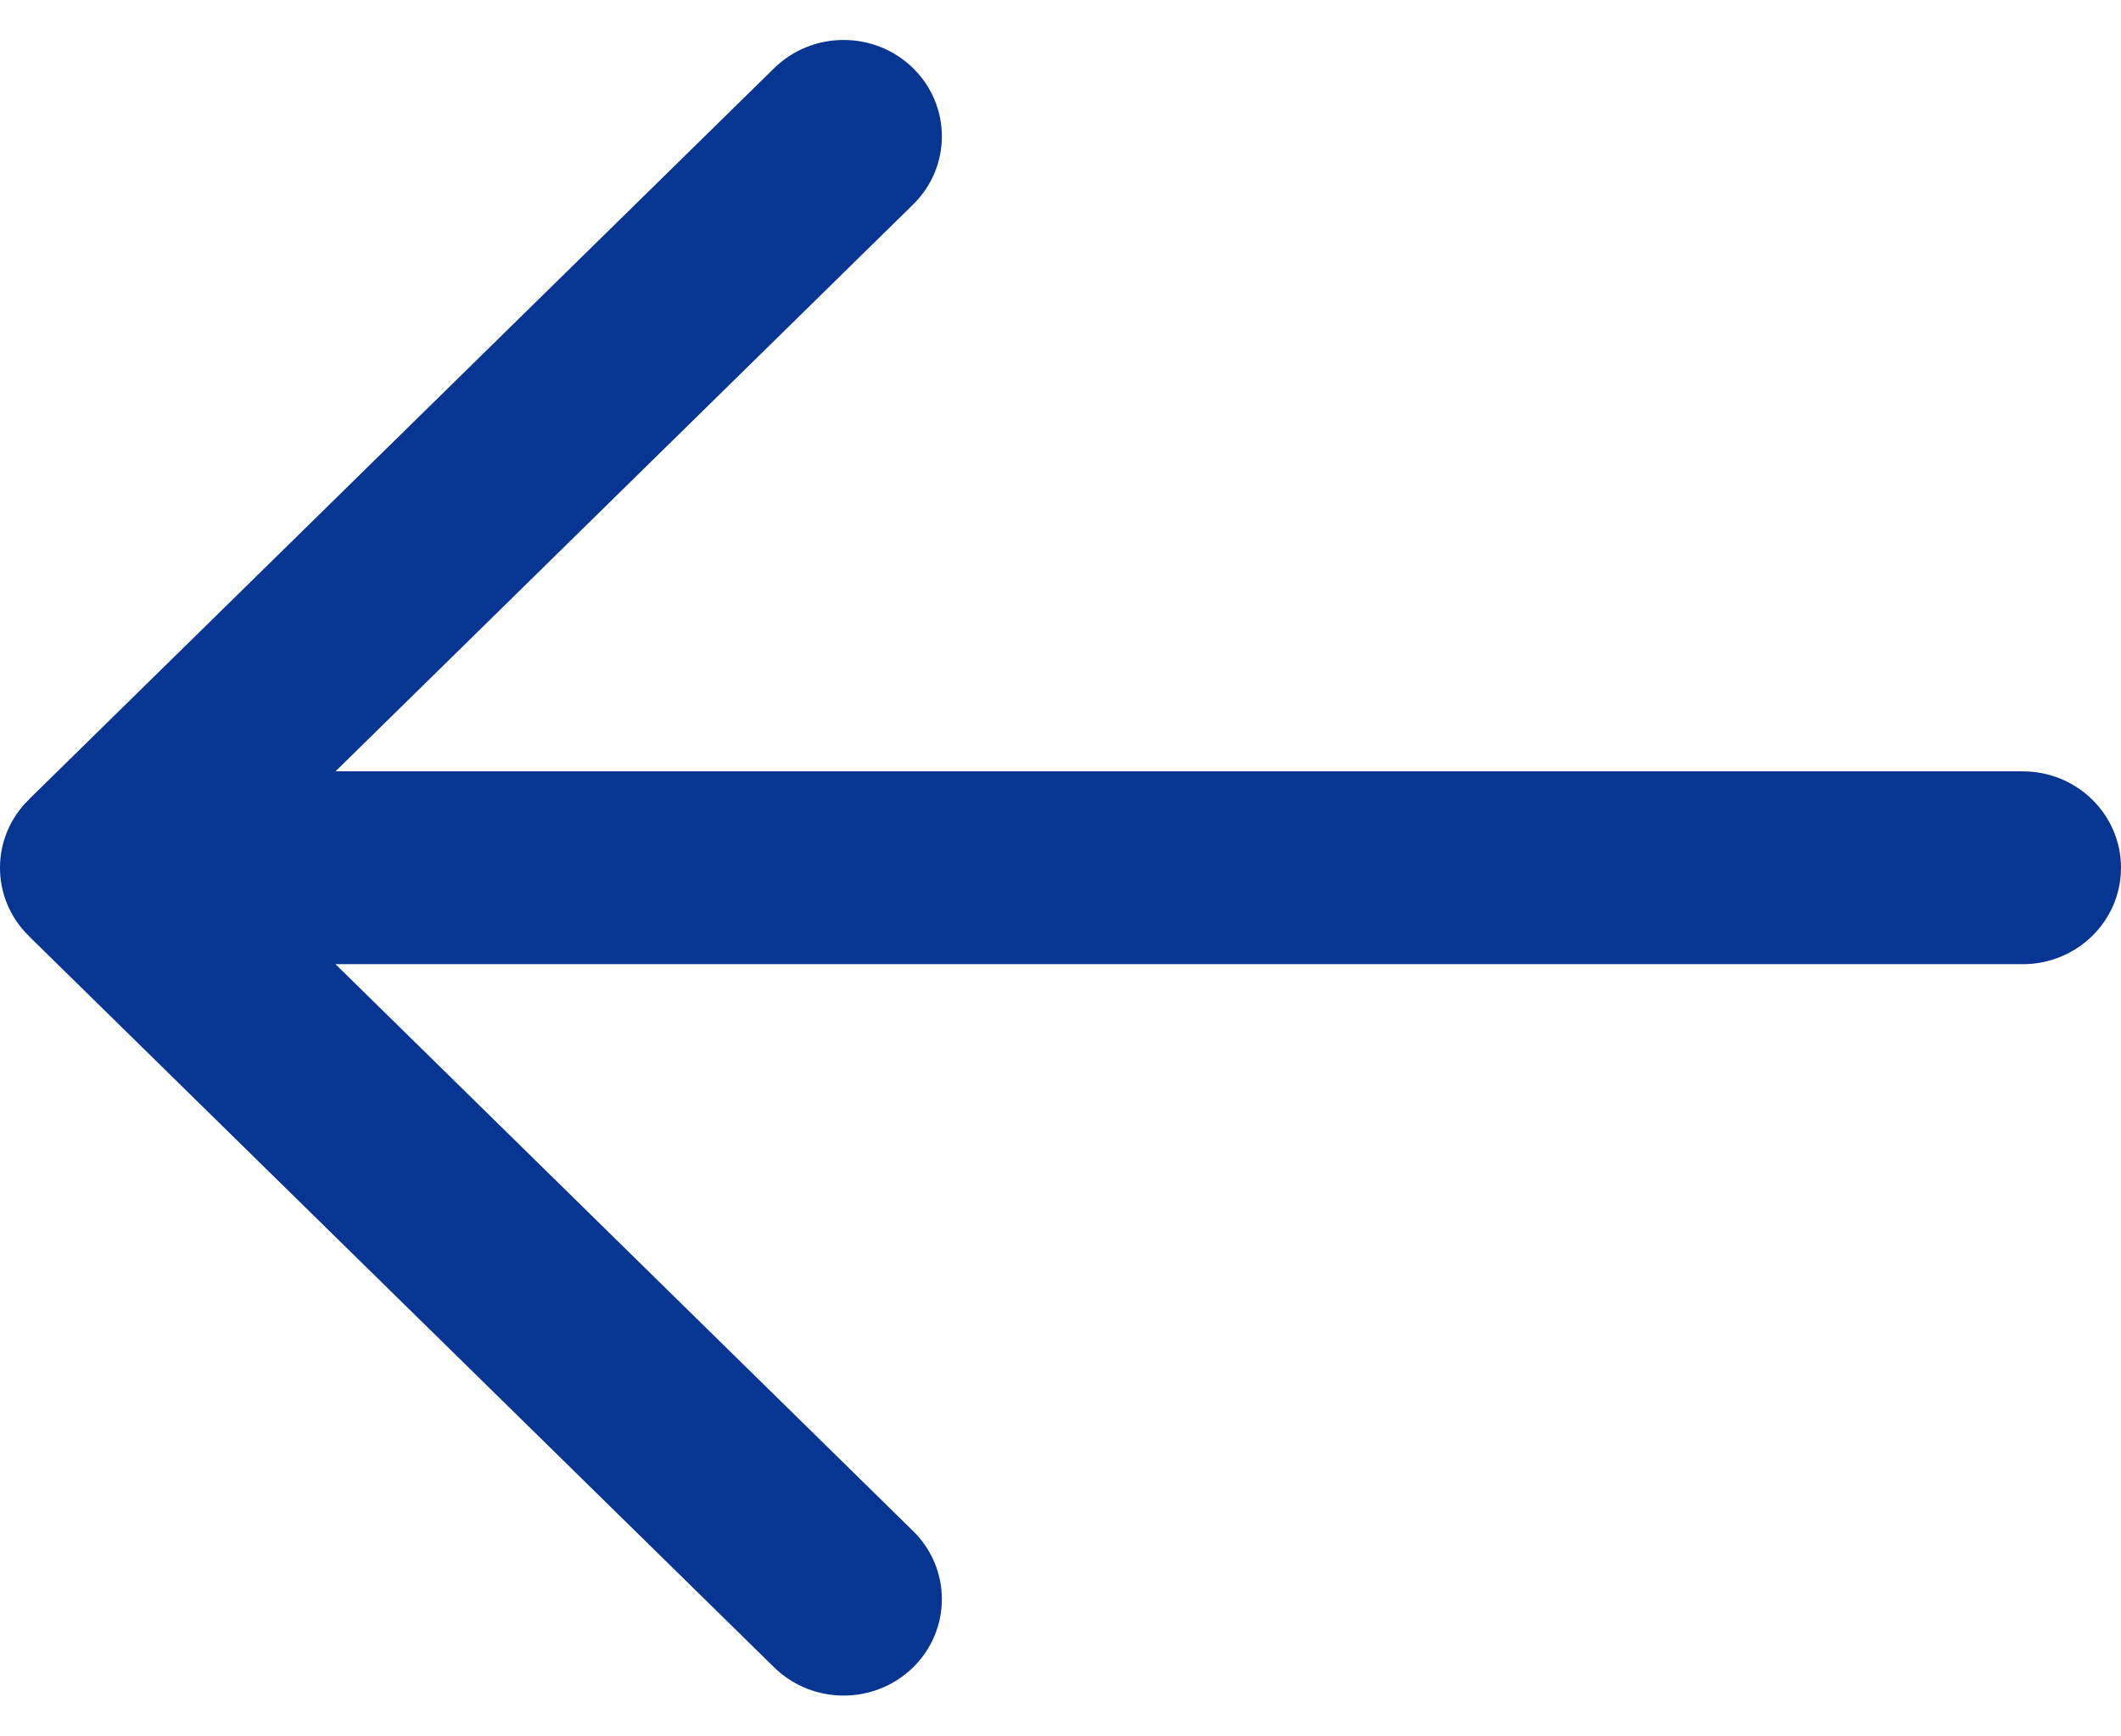
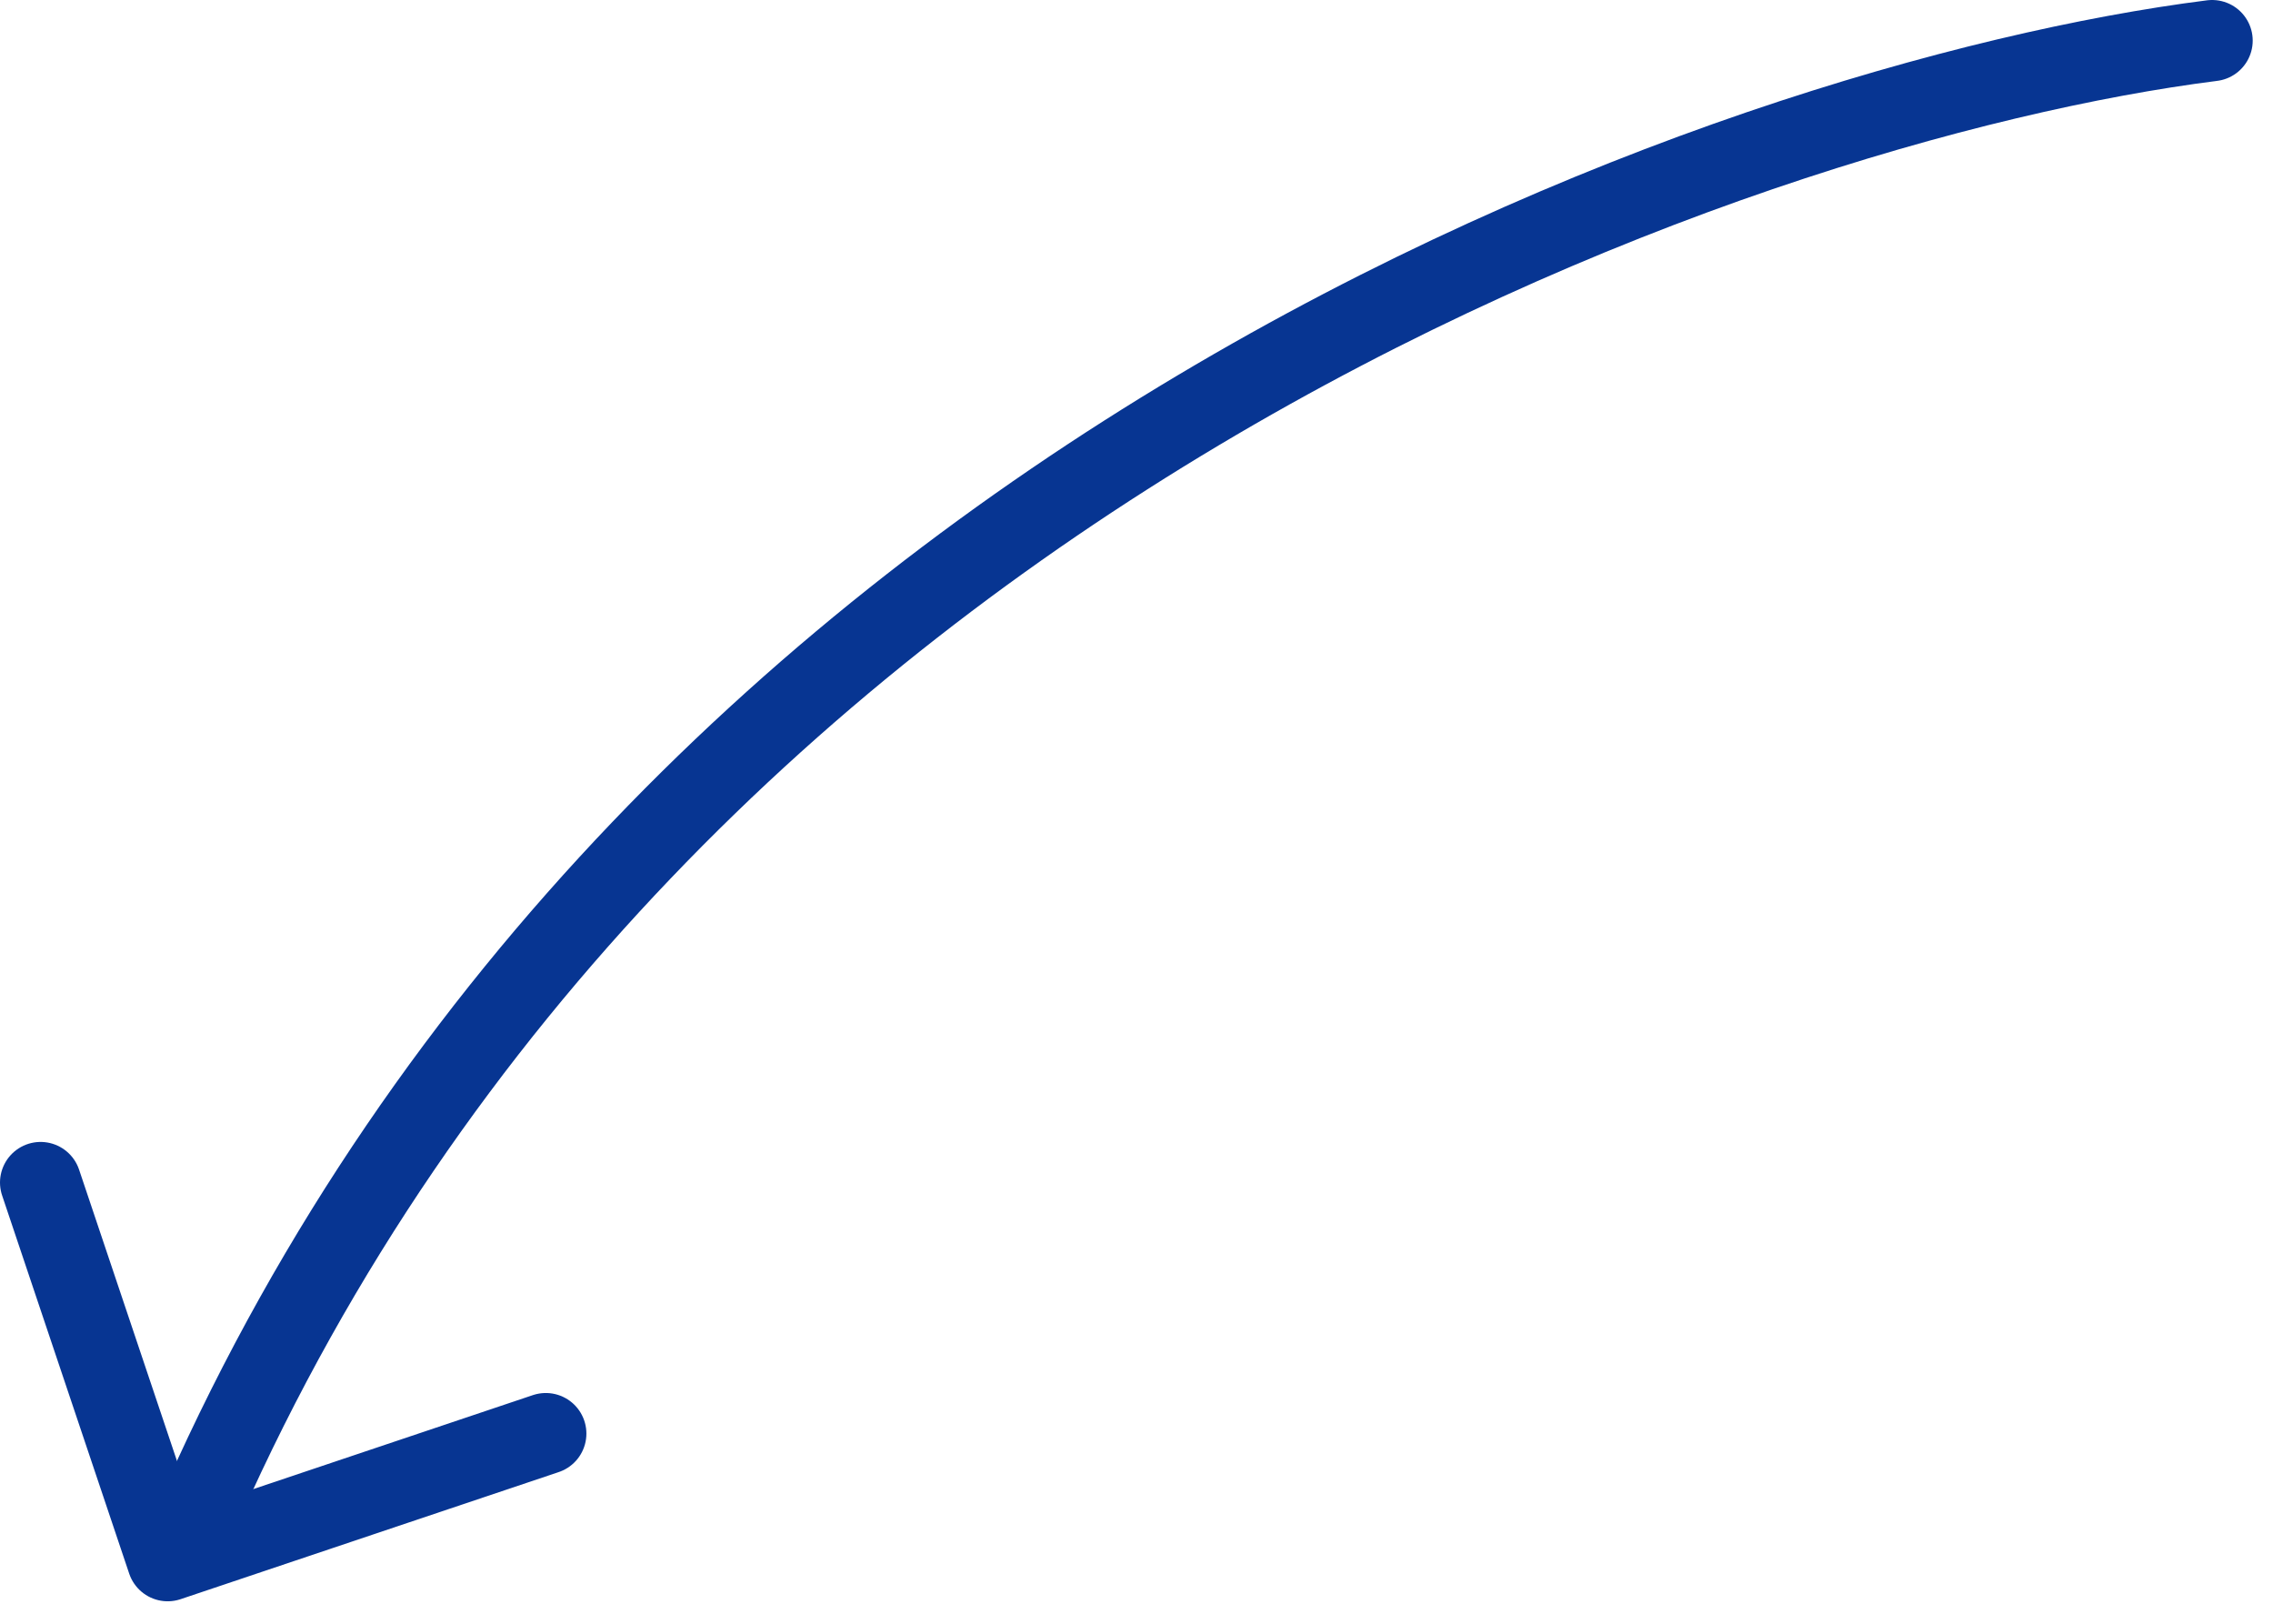
- <svg xmlns="http://www.w3.org/2000/svg" width="22" height="18" viewBox="0 0 22 18" fill="none">
-   <path d="M9.471 0.707C9.869 1.098 9.869 1.731 9.471 2.121L3.48 8L20.981 8C21.544 8 22 8.448 22 9C22 9.552 21.544 10 20.981 10L3.48 10L9.471 15.879C9.869 16.269 9.869 16.902 9.471 17.293C9.073 17.683 8.428 17.683 8.03 17.293L0.31 9.719C0.306 9.715 0.302 9.711 0.299 9.707C0.099 9.512 -2.41724e-05 9.256 4.40462e-09 9C-2.41725e-05 8.744 0.099 8.488 0.299 8.293C0.302 8.289 0.306 8.285 0.31 8.281L8.03 0.707C8.428 0.317 9.073 0.317 9.471 0.707Z" fill="#073592" />
+ <svg xmlns="http://www.w3.org/2000/svg" width="56" height="40" viewBox="0 0 56 40" fill="none">
+   <path d="M54.5 1C42.667 2.5 16.2 11.8 5 37" stroke="#073592" stroke-width="2" stroke-linecap="round" stroke-linejoin="round" />
+   <path d="M1 29.131L4.131 38.447L13.447 35.316" stroke="#073592" stroke-width="2" stroke-linecap="round" stroke-linejoin="round" />
</svg>
